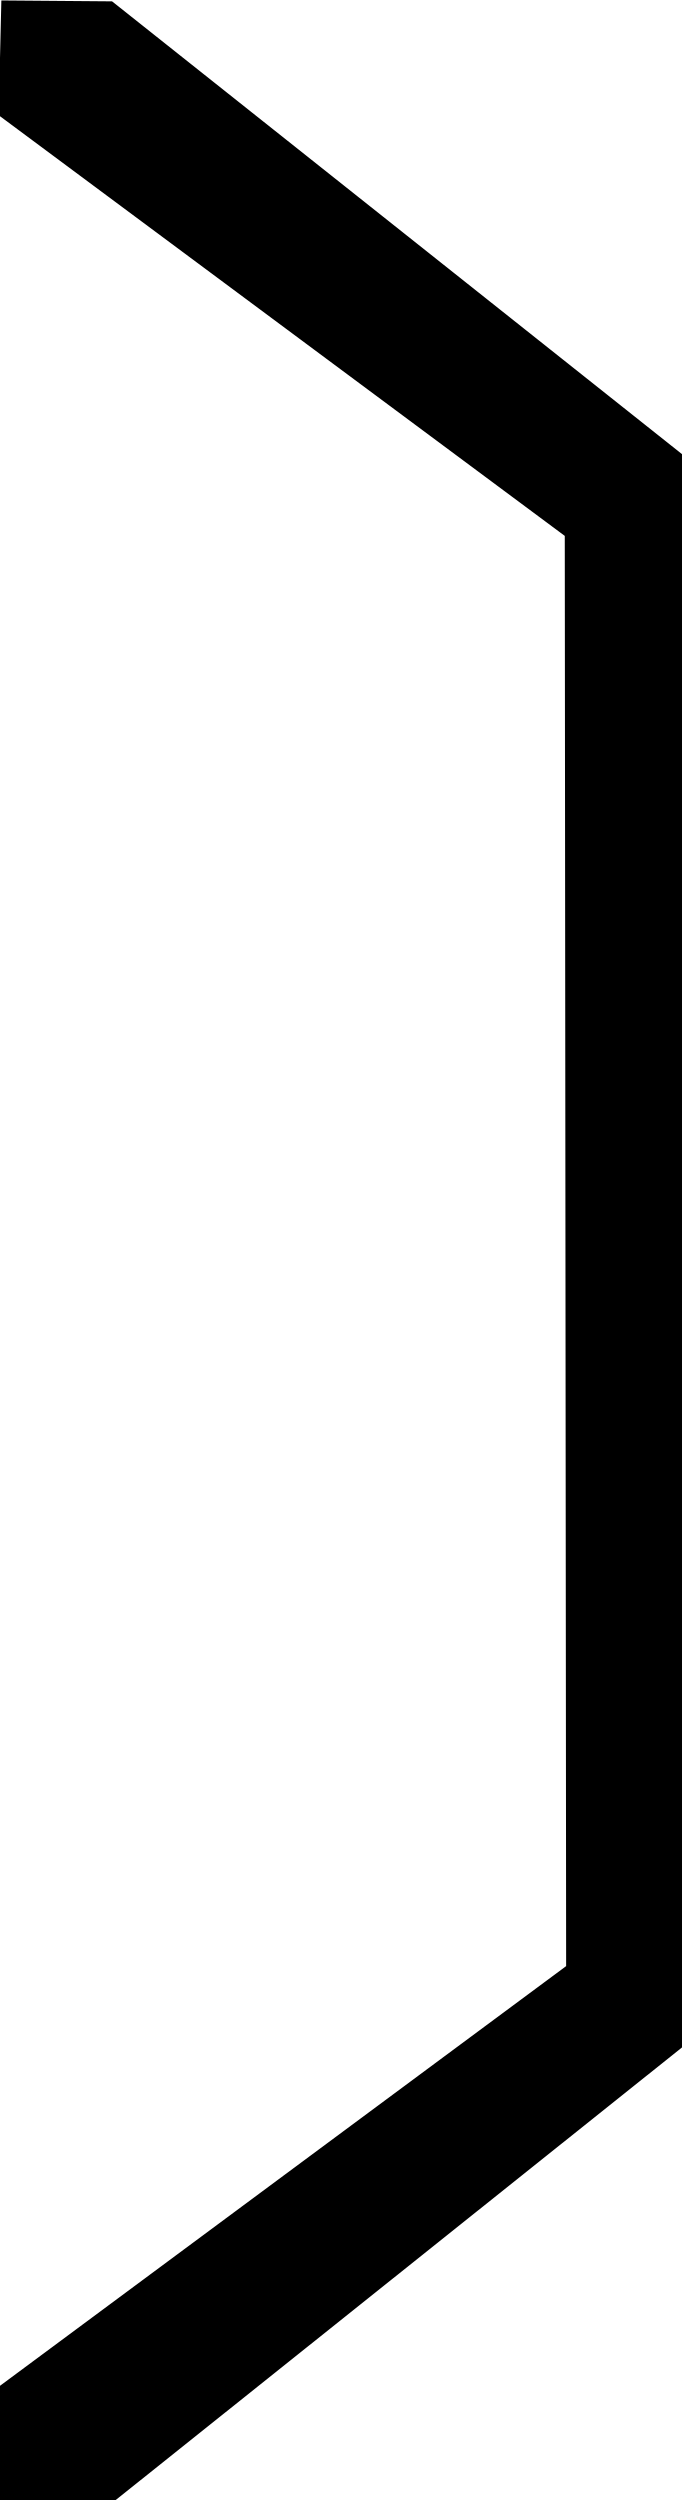
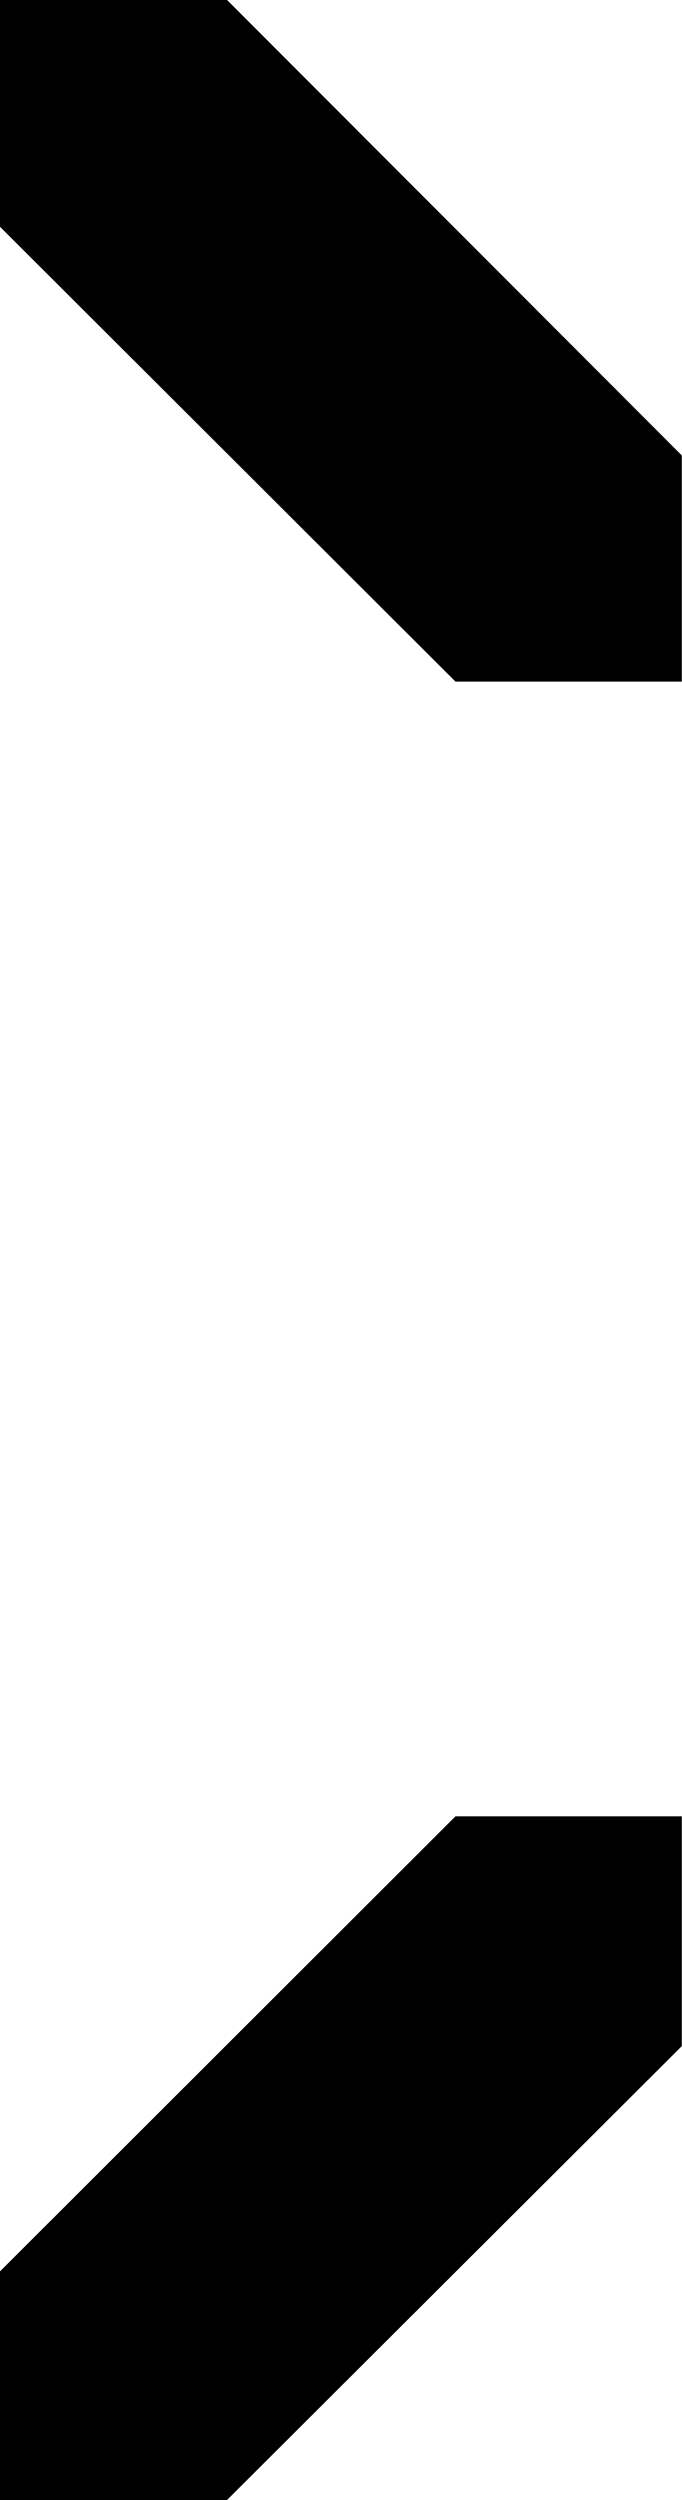
<svg xmlns="http://www.w3.org/2000/svg" width="3" height="11" viewBox="0 0 3 11" id="svg2" version="1.1">
  <defs id="defs4" />
  <g id="layer1" transform="translate(0,-1041.362)">
-     <path style="fill:#000000;fill-opacity:1;fill-rule:evenodd;stroke:none;stroke-width:1px;stroke-linecap:butt;stroke-linejoin:miter;stroke-opacity:1" d="m 0.493,1041.368 2.515,1.998 0,6.999 -2.515,2.01 -0.493,-0.012 -0.006,-0.499 2.497,-1.851 -0.006,-6.293 -2.491,-1.851 0.012,-0.505 z" id="path8103" />
+     <path style="fill:#000000;fill-opacity:1;fill-rule:evenodd;stroke:none;stroke-width:1px;stroke-linecap:butt;stroke-linejoin:miter;stroke-opacity:1" d="m 0,1052.362 0.999,0 L 3,1050.365 l 0,-1.011 -0.996,0 L 0,1051.356 Z" id="path8113" />
+     <path style="fill:#000000;fill-opacity:1;fill-rule:evenodd;stroke:none;stroke-width:1px;stroke-linecap:butt;stroke-linejoin:miter;stroke-opacity:1" d="m 0,1041.362 0,0.998 2.004,2.001 0.996,0 0,-0.995 -2.001,-2.004 z" id="path8115" />
  </g>
</svg>
